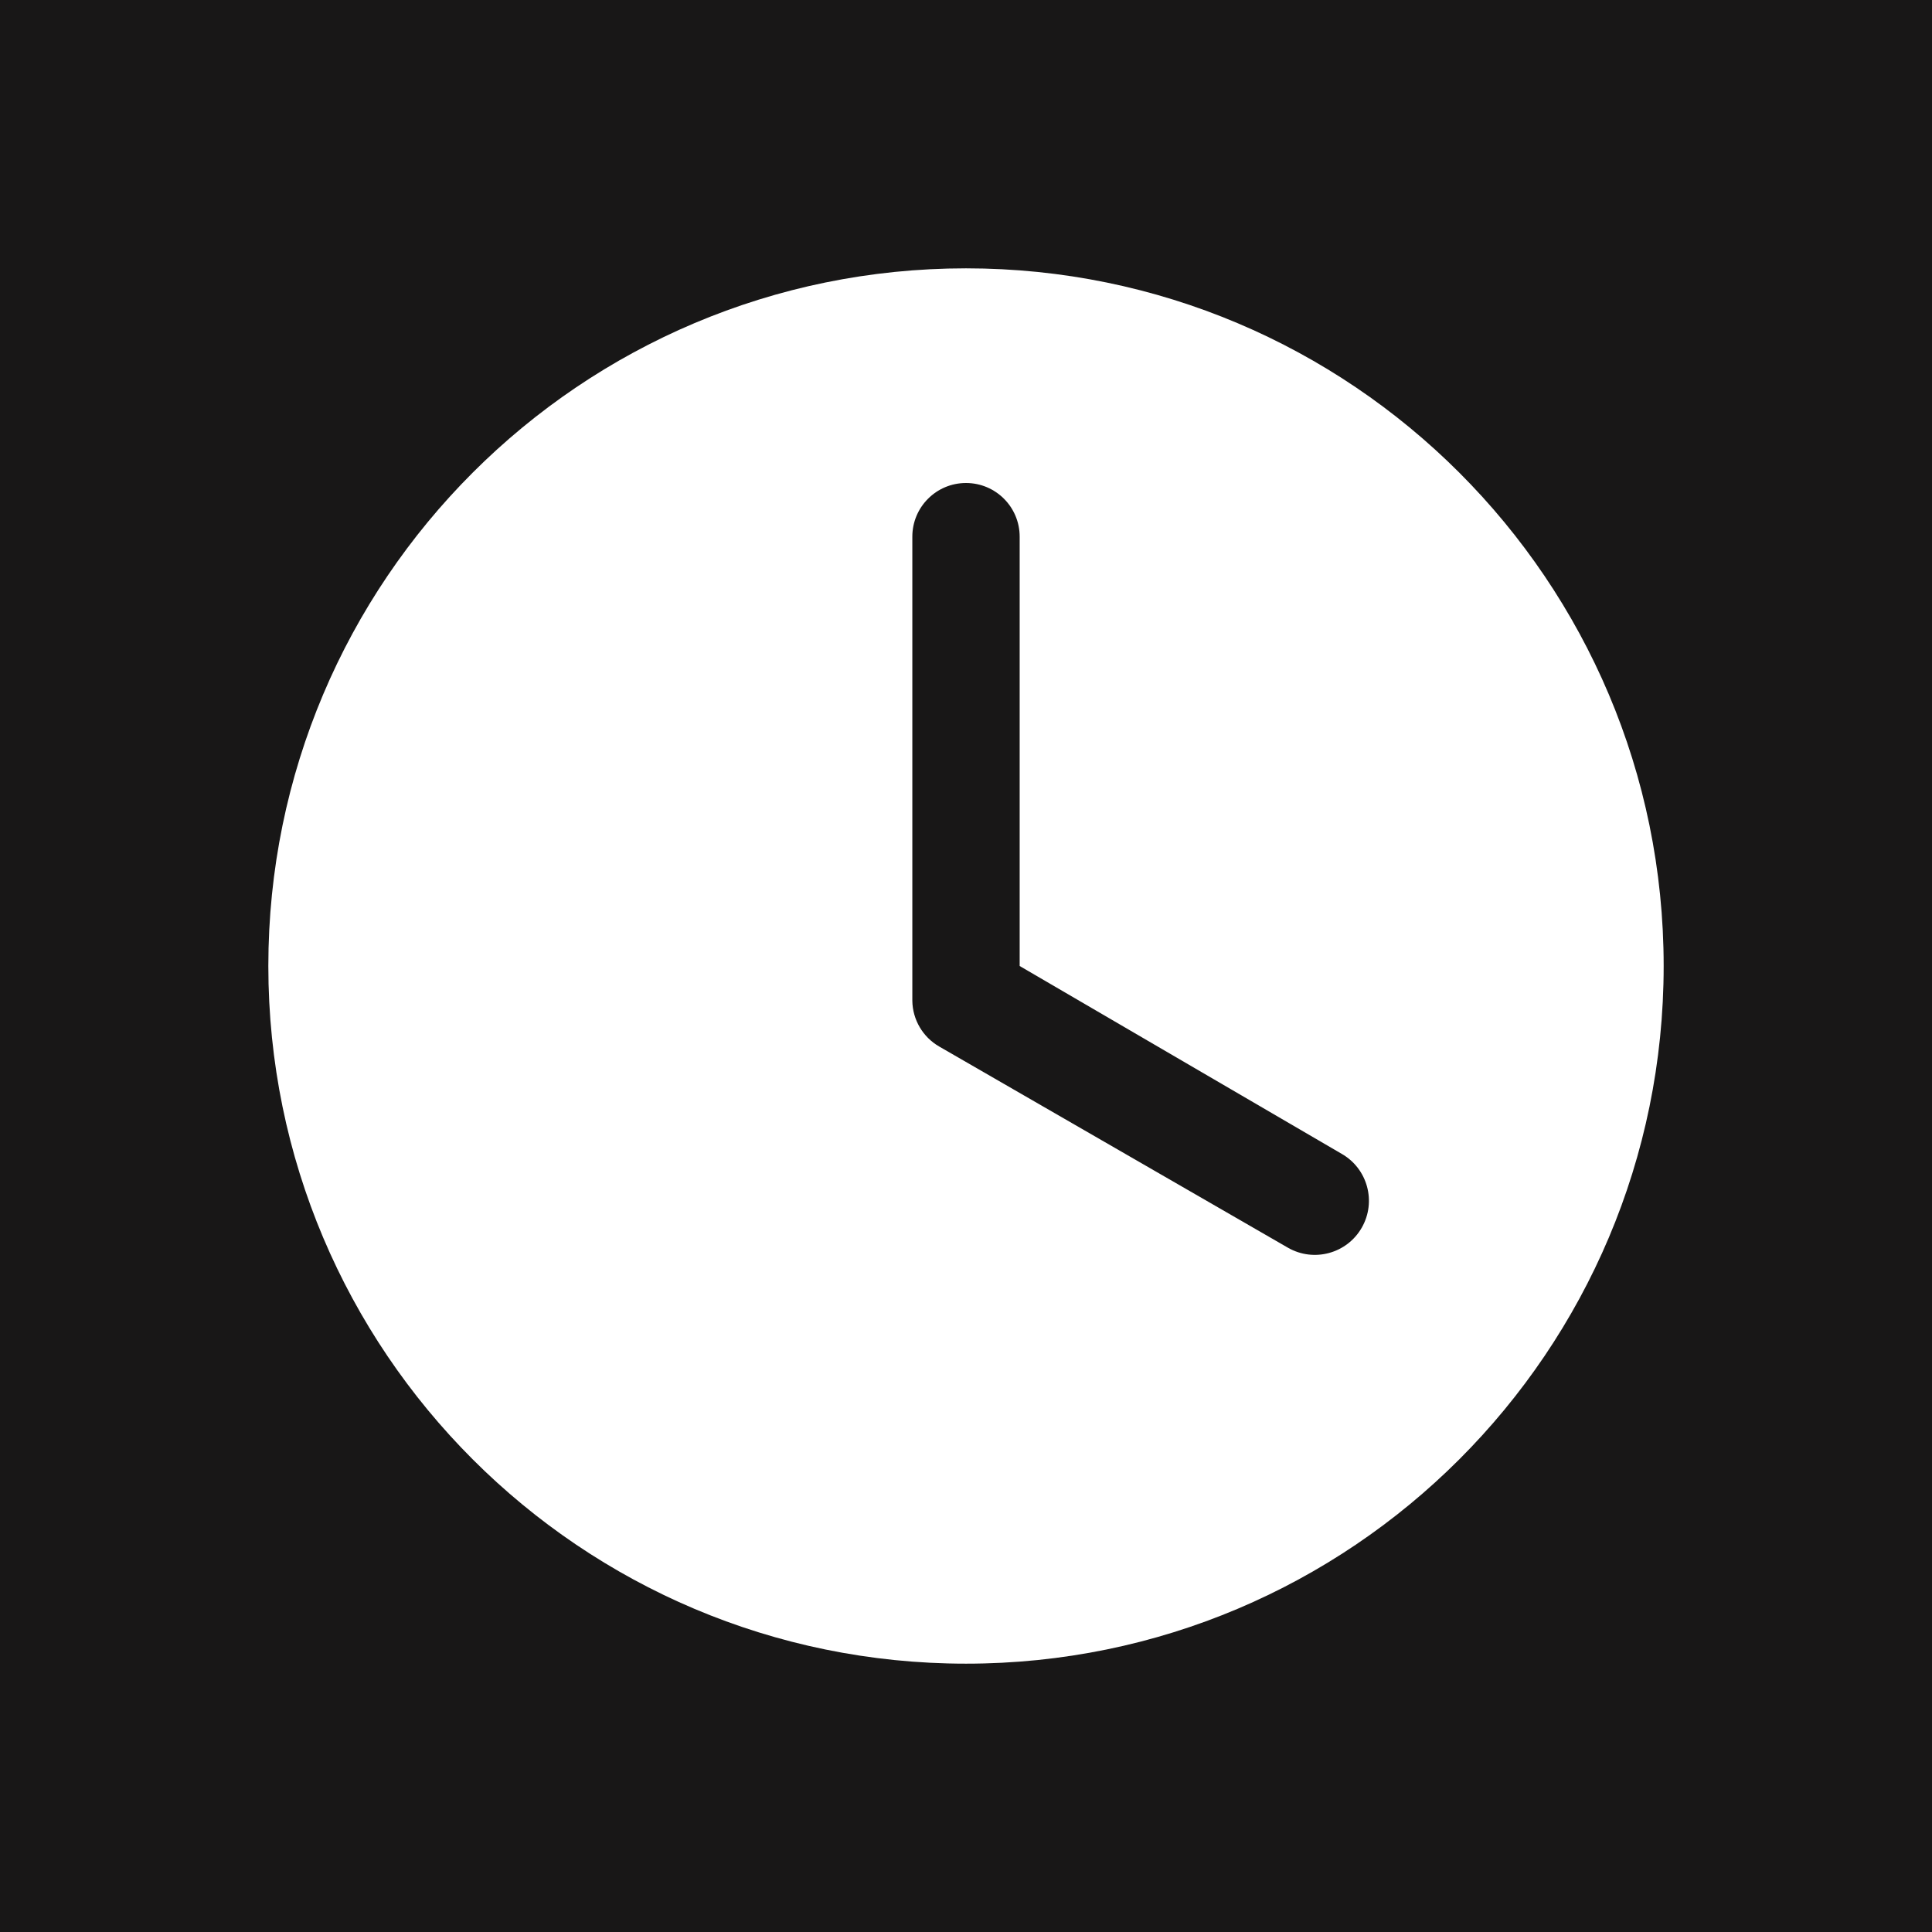
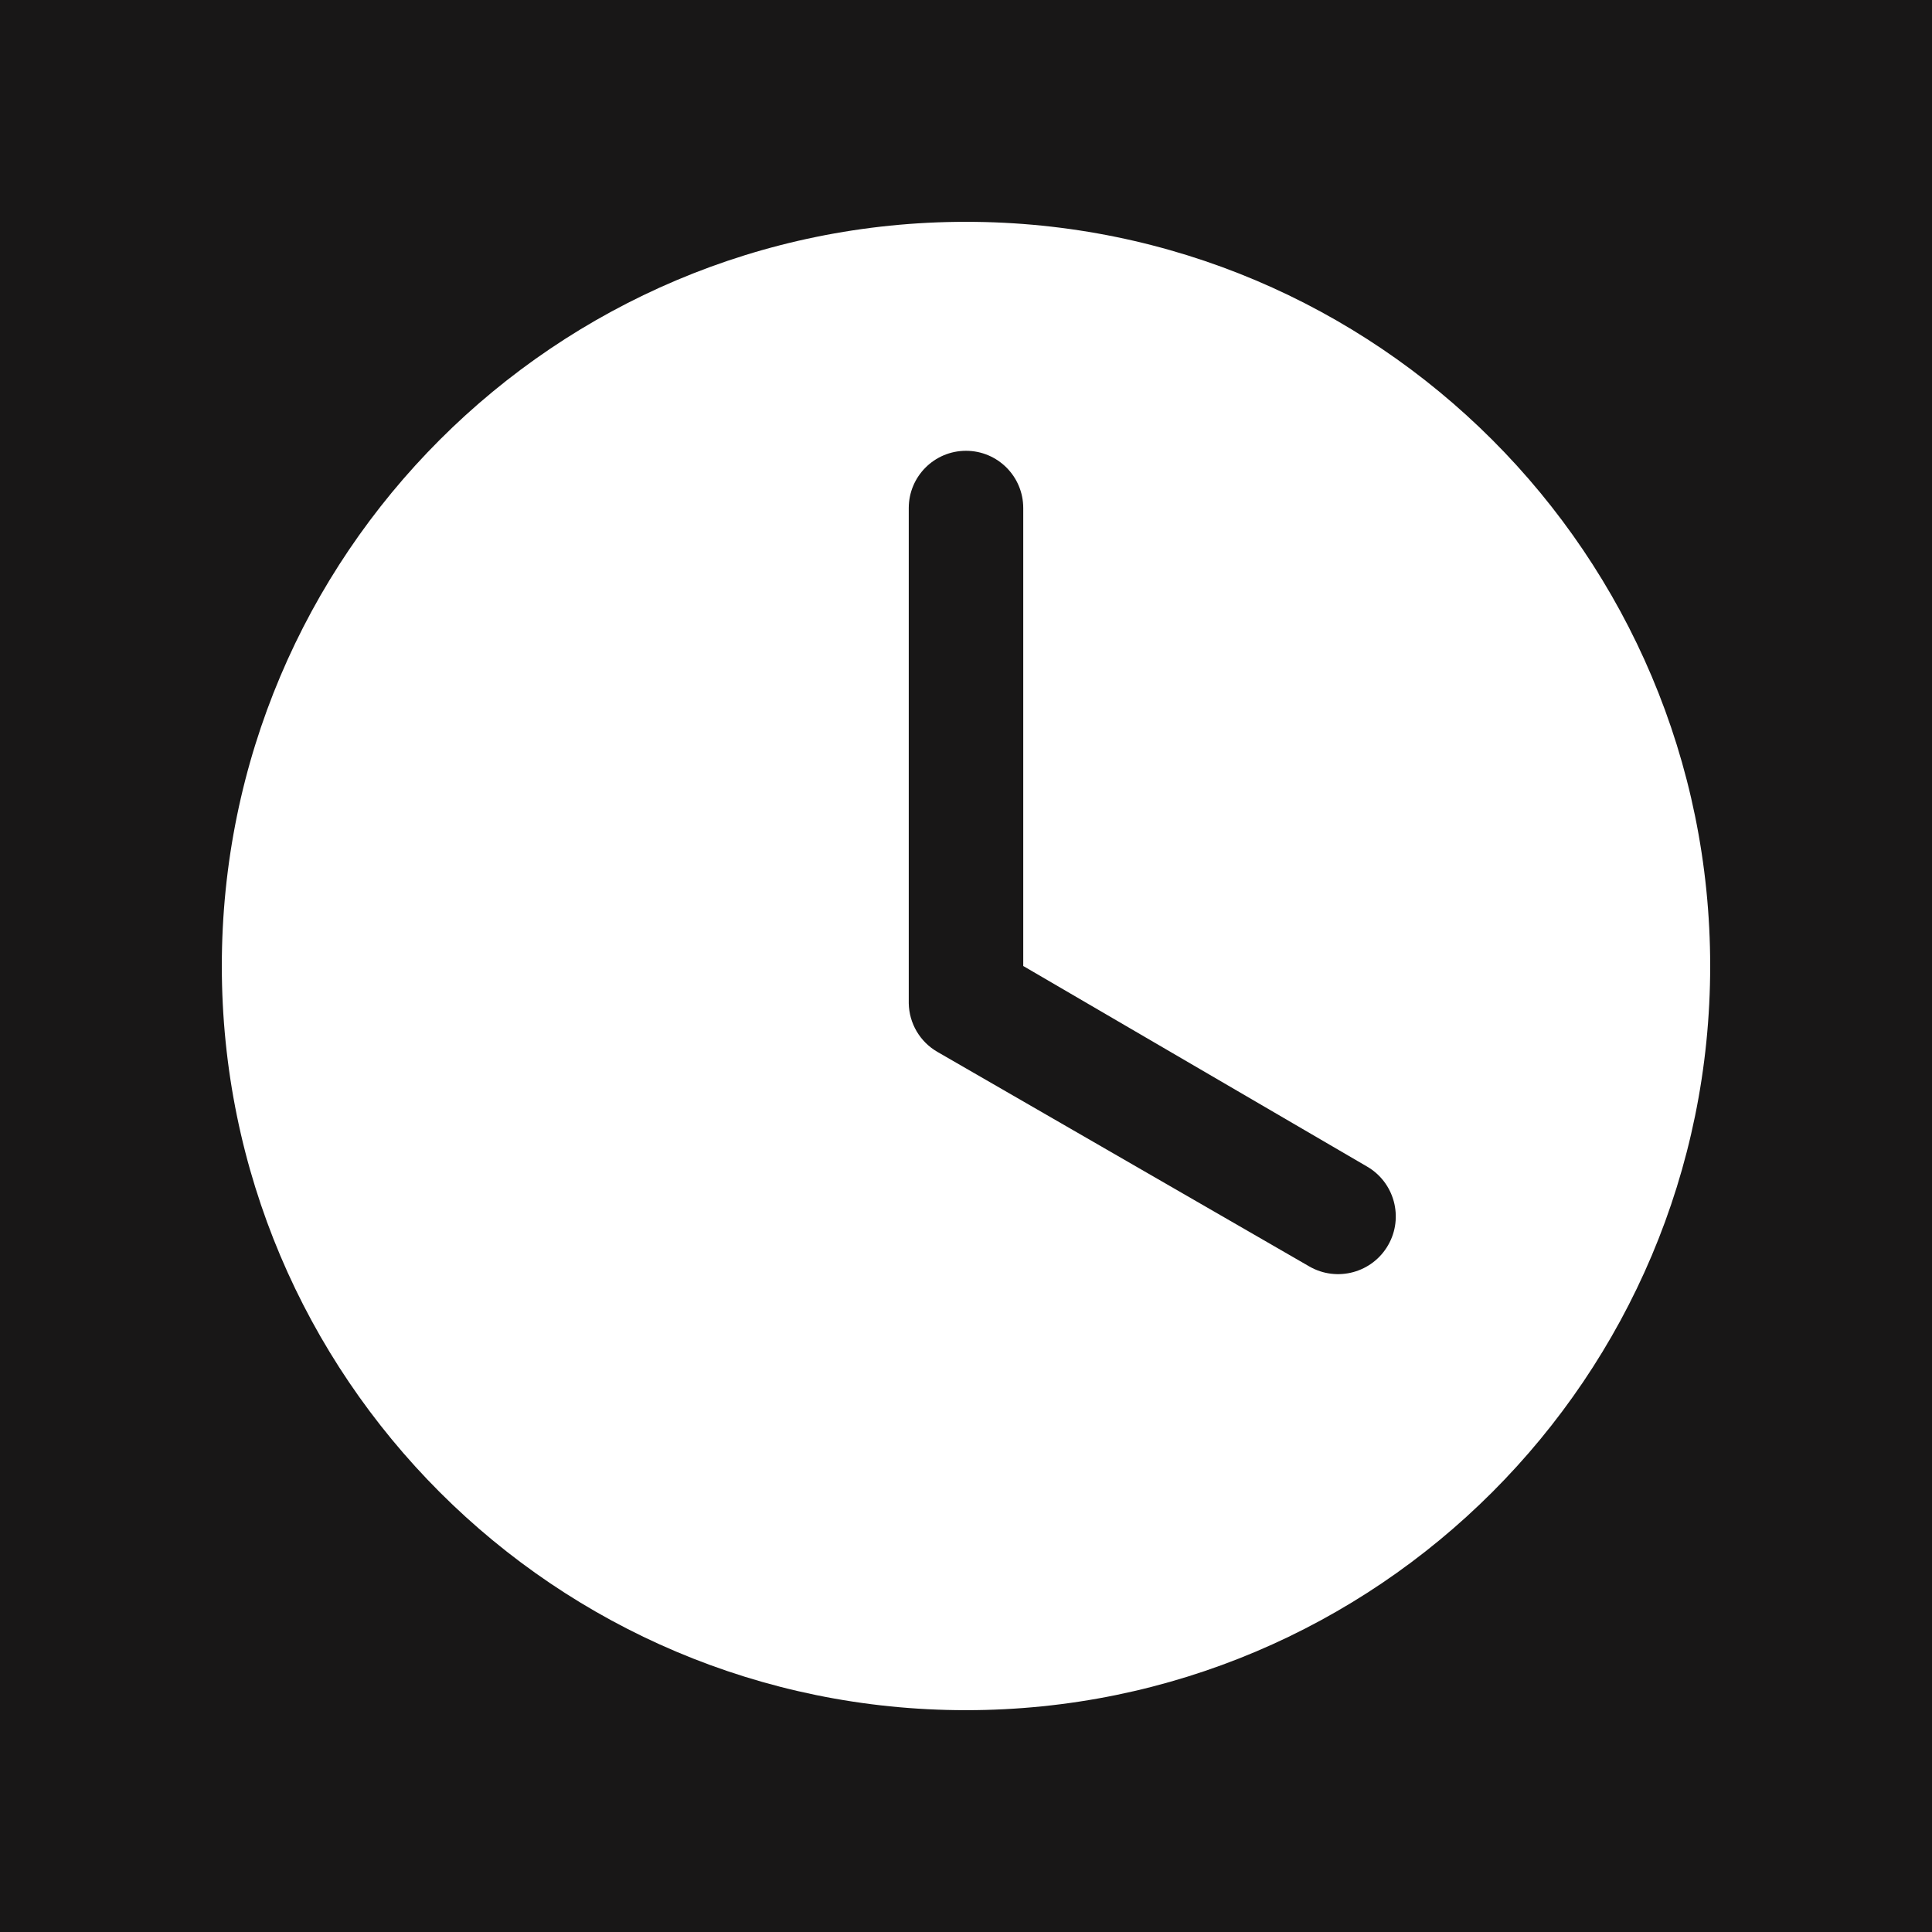
<svg xmlns="http://www.w3.org/2000/svg" viewBox="0 0 108 108" width="108" height="108">
  <rect width="108" height="108" fill="#181717" />
-   <g transform="translate(54,54) scale(1.5) translate(-54,-54)">
-     <path fill="#FFFFFF" d="M54,28a26,26 0 1,0 0,52a26,26 0 1,0 0,-52zM54,36a2,2 0 0,1 2,2v16l12,7a2,2 0 1,1 -2,3.5l-13,-7.5a2,2 0 0,1 -1,-1.7V38a2,2 0 0,1 2,-2z" />
+   <g transform="translate(54,54) scale(1.6) translate(-54,-54)">
+     <circle cx="54" cy="54" r="26" fill="#FFFFFF" />
+     <path fill="#181717" d="M54,36a2,2 0 0,1 2,2v16l12,7a2,2 0 1,1 -2,3.5l-13,-7.5a2,2 0 0,1 -1,-1.7V38a2,2 0 0,1 2,-2z" />
  </g>
</svg>
